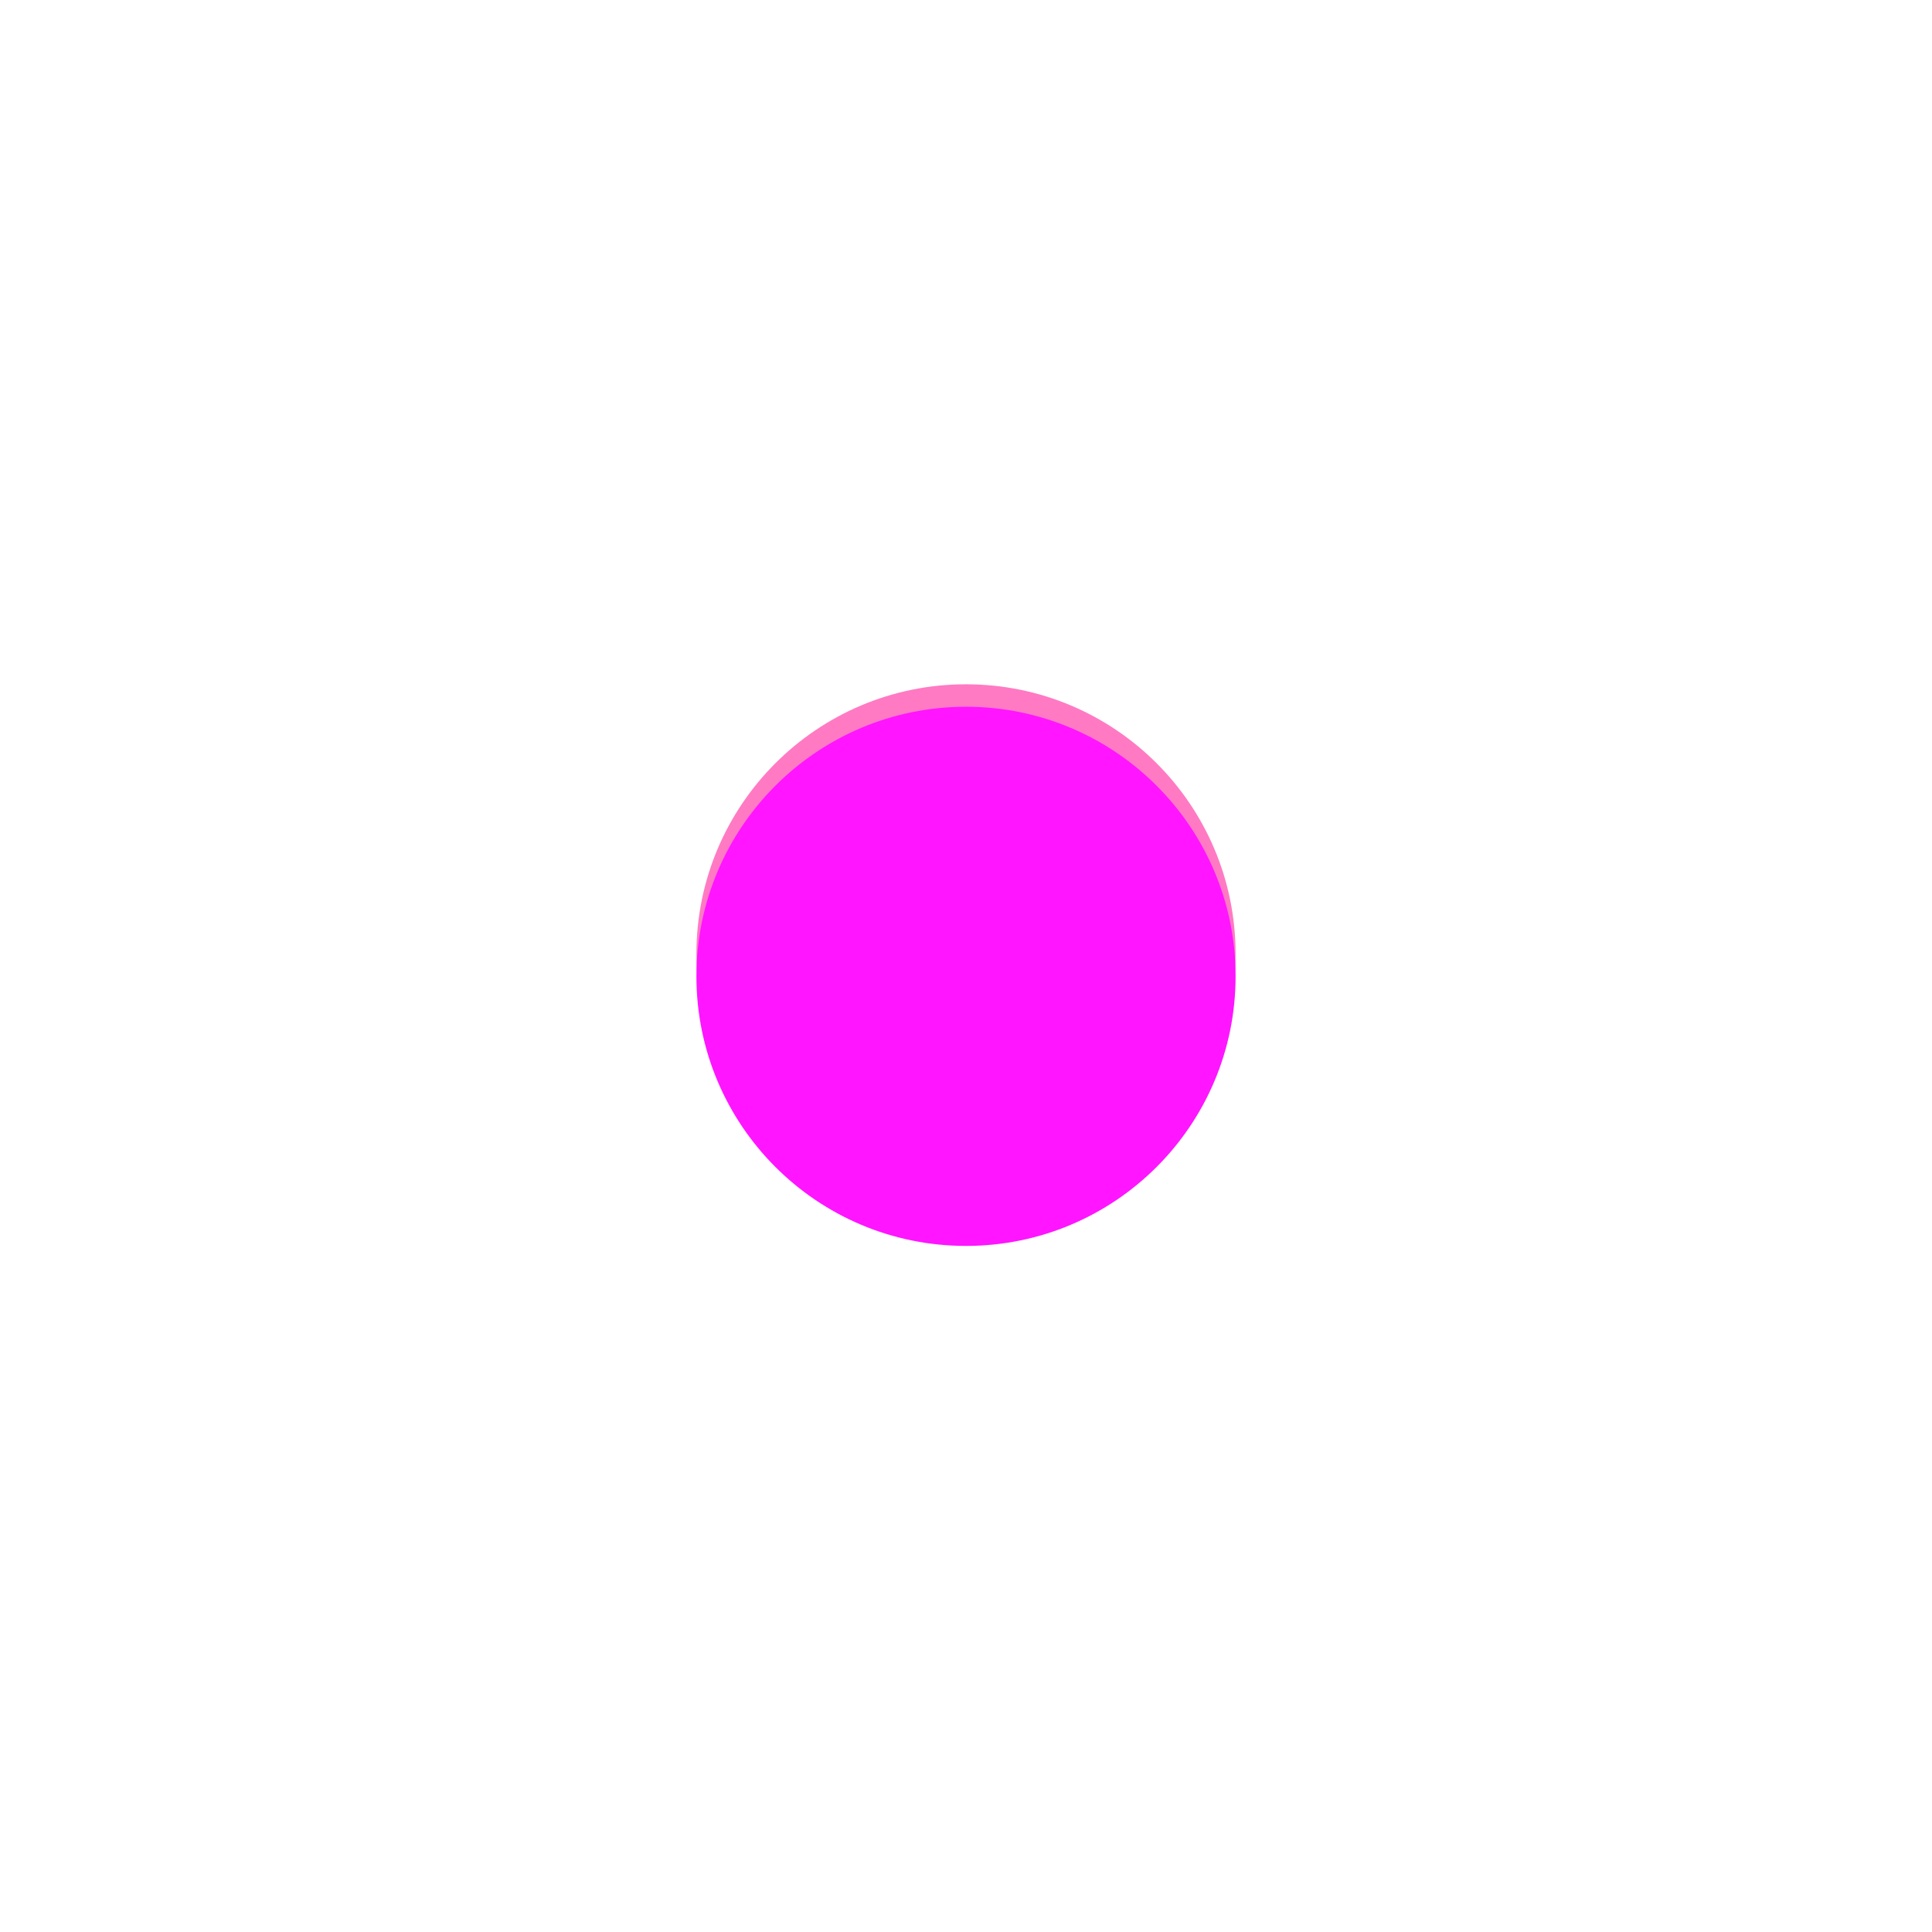
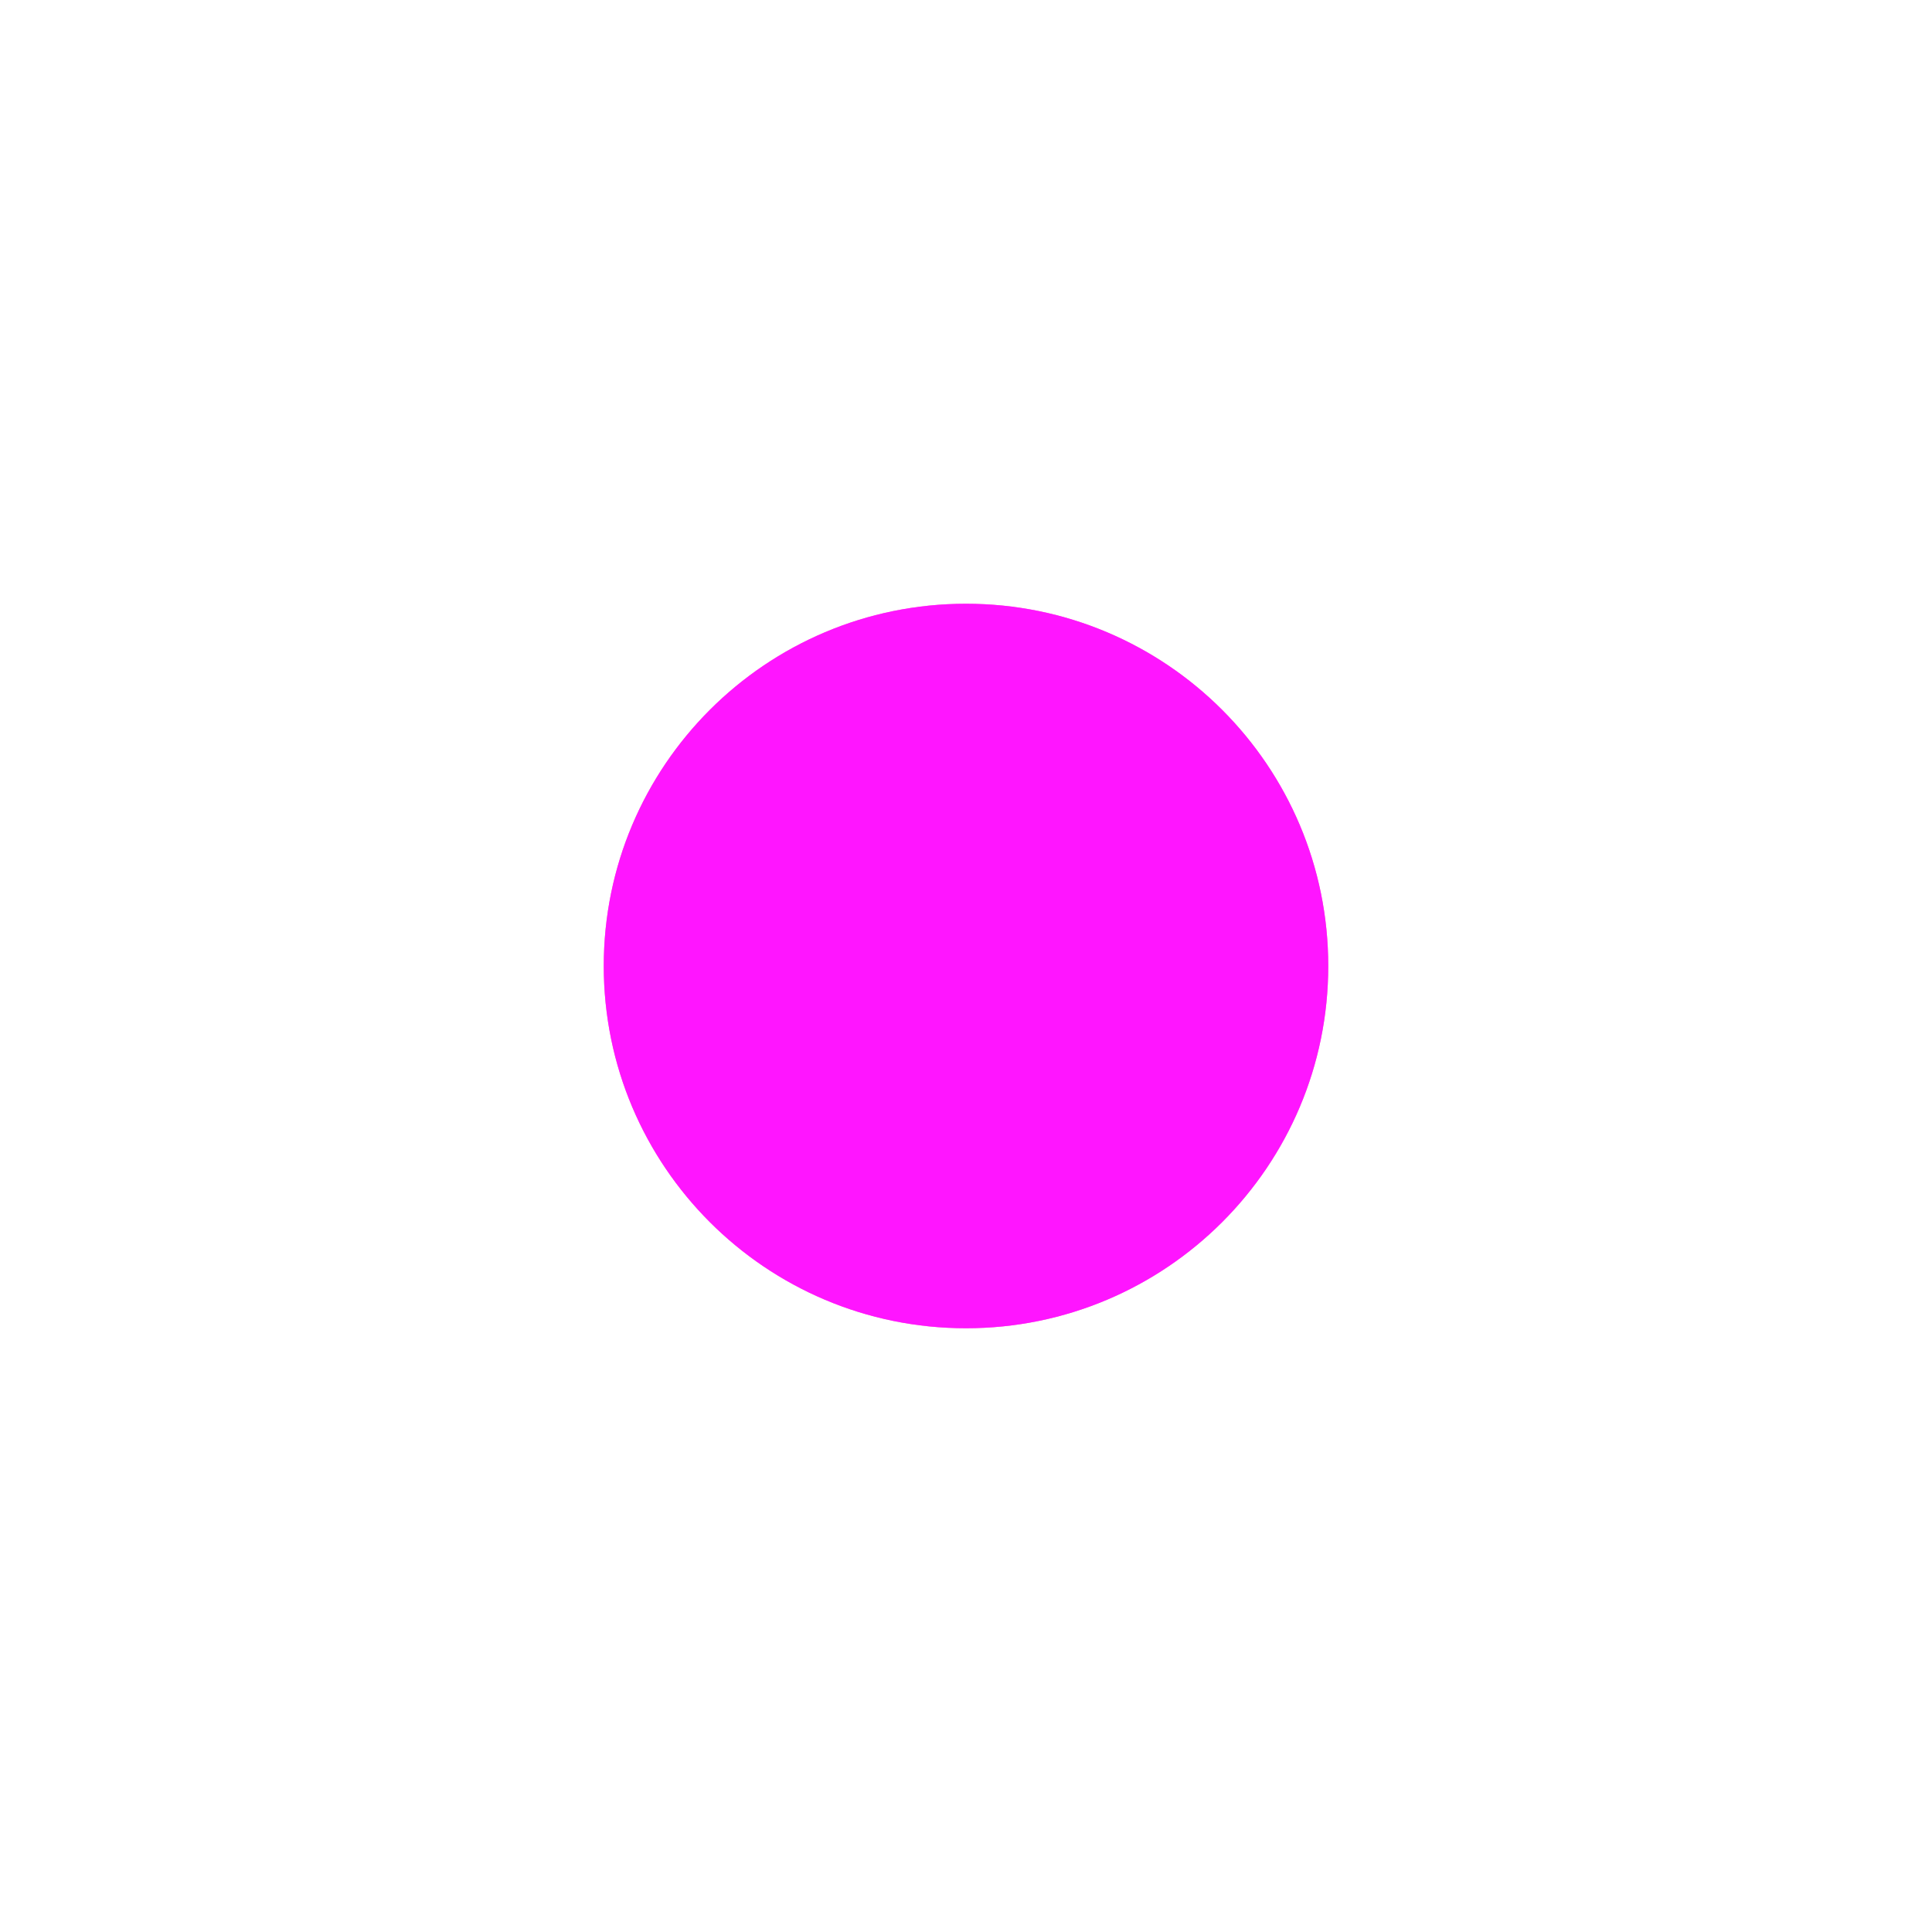
- <svg xmlns="http://www.w3.org/2000/svg" width="32" height="32" viewBox="0 0 42 43" fill="none">
-   <circle cx="21" cy="21.23" r="6" fill="#FF7AC3" />
+ <svg xmlns="http://www.w3.org/2000/svg" width="32" height="32" viewBox="0 0 32 32" fill="none">
+   <circle cx="16" cy="16" r="6" fill="#ff7ac3" />
  <g filter="url(#filter0_f_394_6126)">
-     <circle cx="21" cy="21.73" r="6" fill="#FF7AC3" />
+     <circle cx="16" cy="16" r="6" fill="#ff7ac3" />
  </g>
  <defs>
-     <filter id="filter0_f_394_6126" x="0" y="0.73" width="42" height="42" filterUnits="userSpaceOnUse" color-interpolation-filters="sRGB">
+     <filter id="filter0_f_394_6126" x="0" y="0.73" width="32" height="32" filterUnits="userSpaceOnUse" color-interpolation-filters="sRGB">
      <feFlood flood-opacity="0" result="BackgroundImageFix" />
      <feBlend mode="normal" in="SourceGraphic" in2="BackgroundImageFix" result="shape" />
      <feGaussianBlur id="blur" stdDeviation="0" result="effect1_foregroundBlur_394_6126">
        <animate attributeName="stdDeviation" from="0" to="7.5" dur="1s" begin="0s" repeatCount="indefinite" />
      </feGaussianBlur>
      <feColorMatrix type="saturate" values="4" result="saturatedResult" />
    </filter>
  </defs>
</svg>
